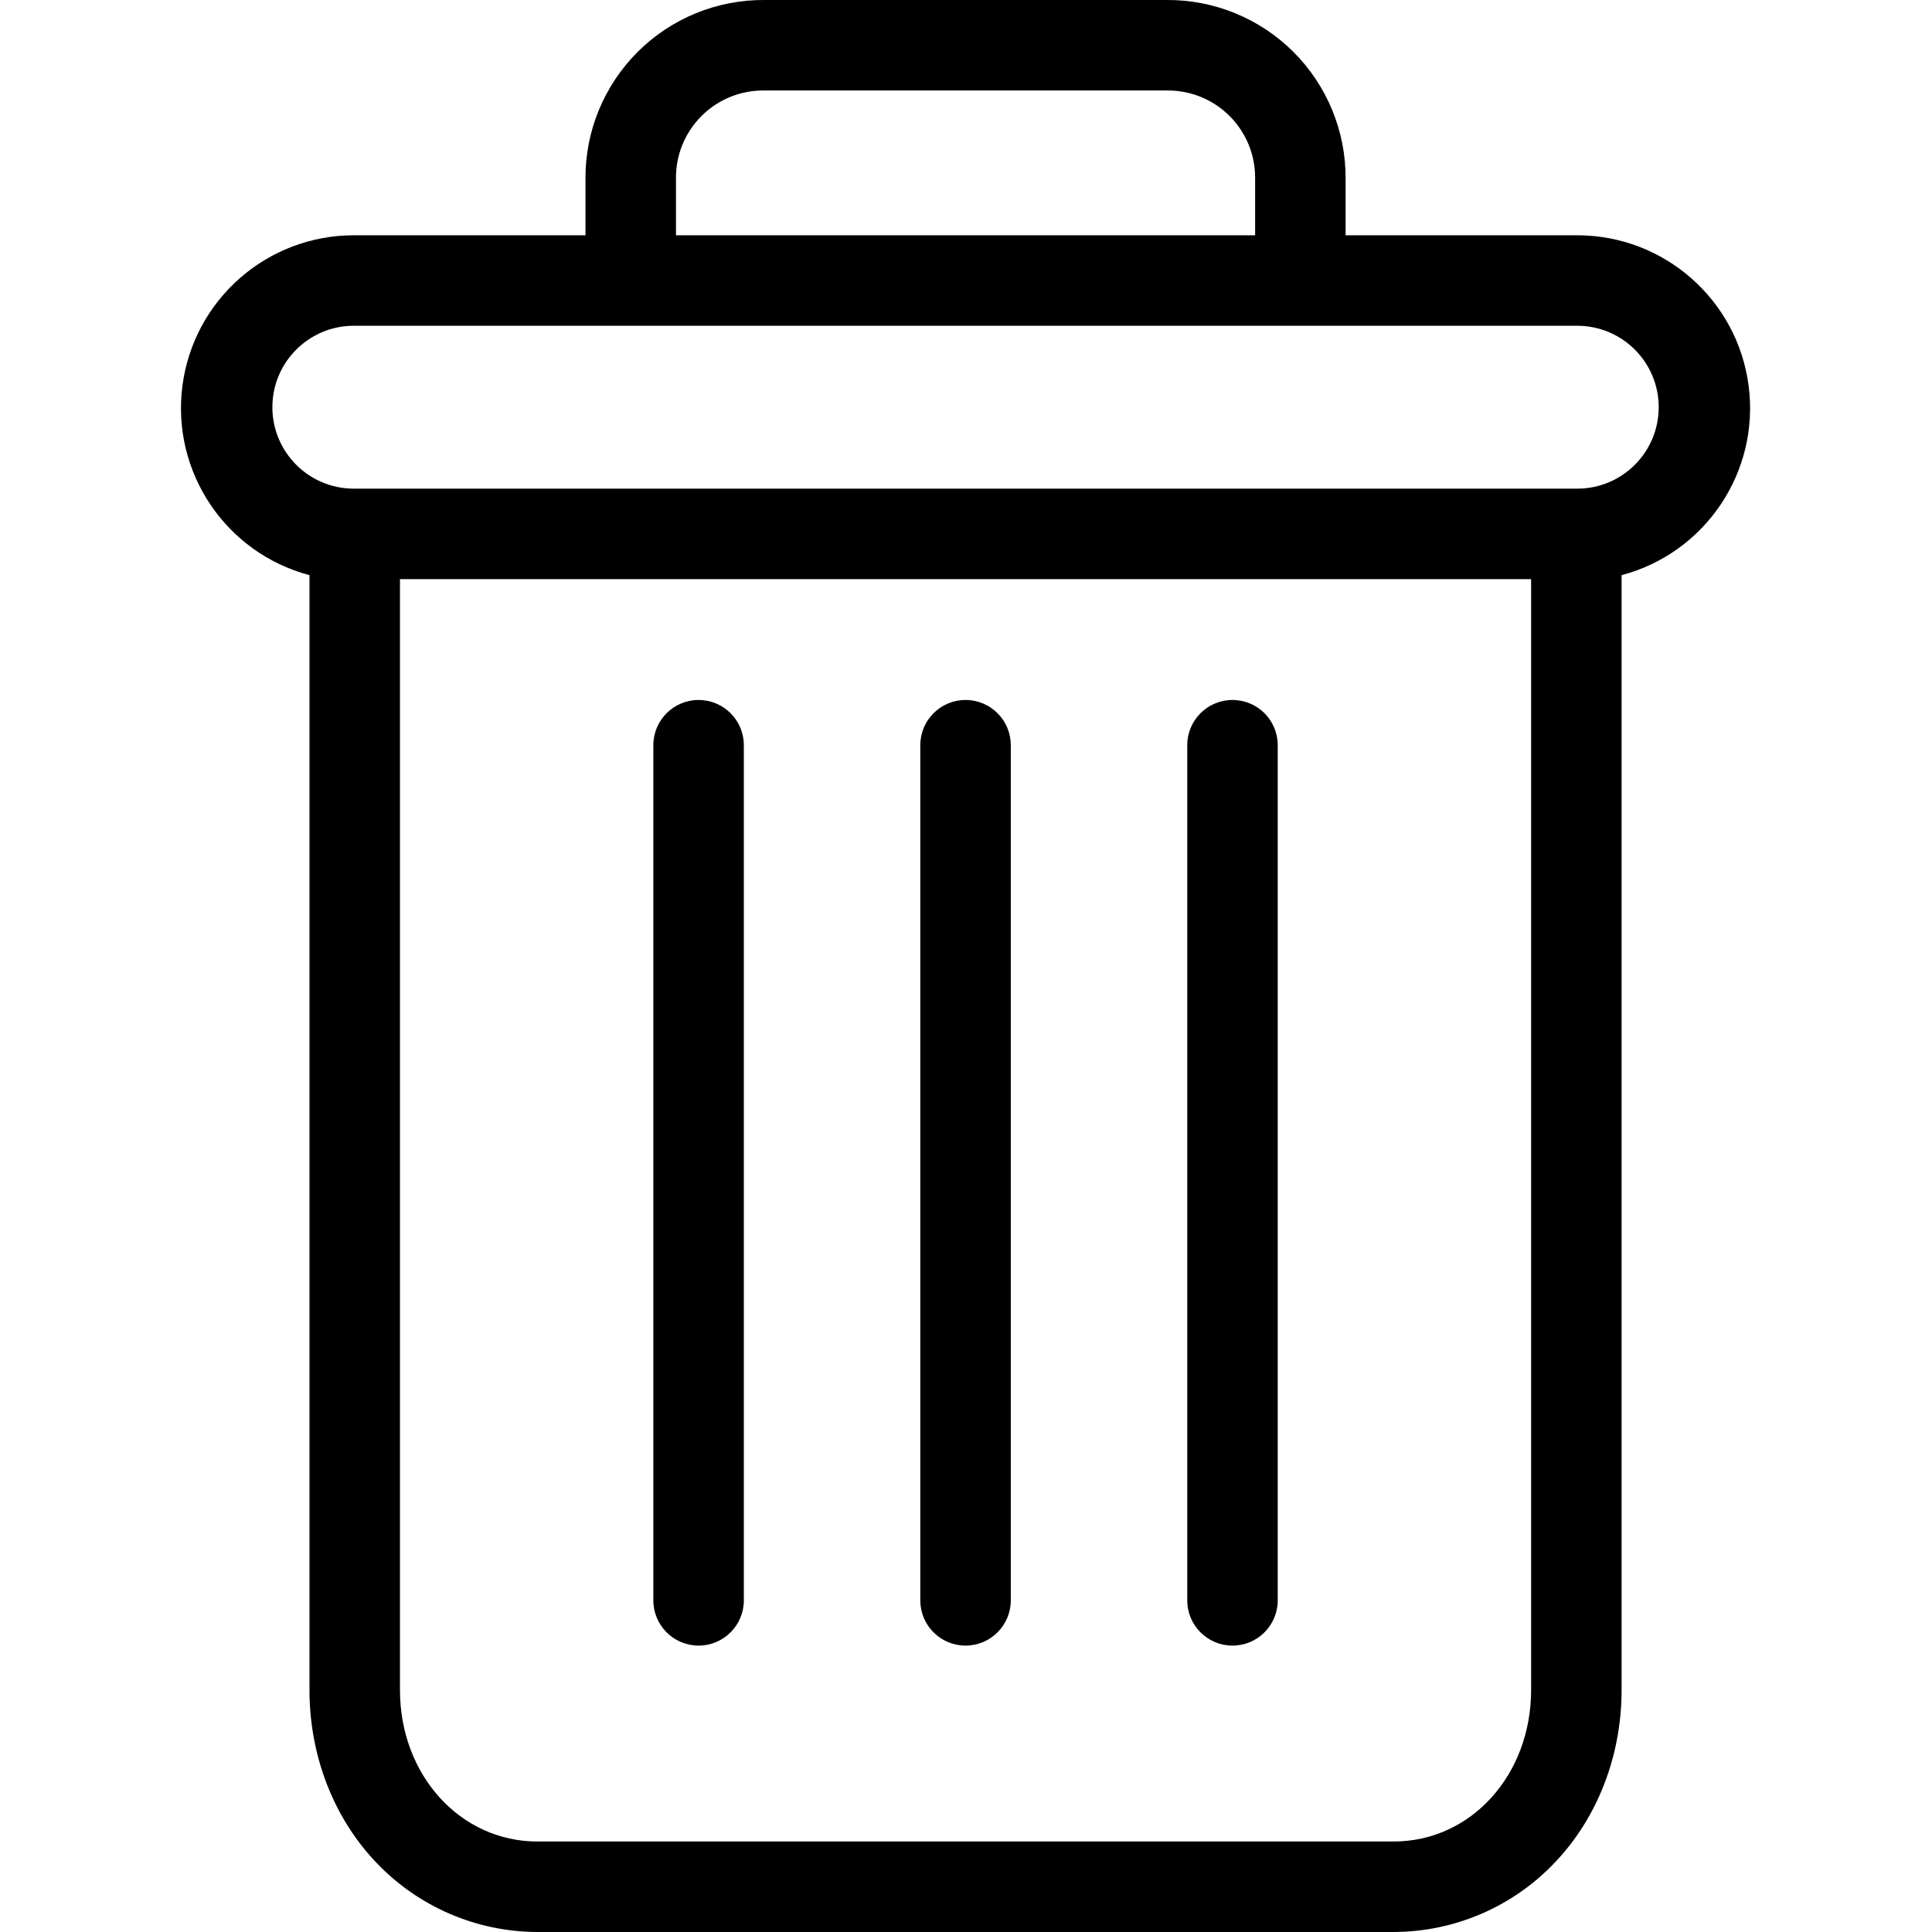
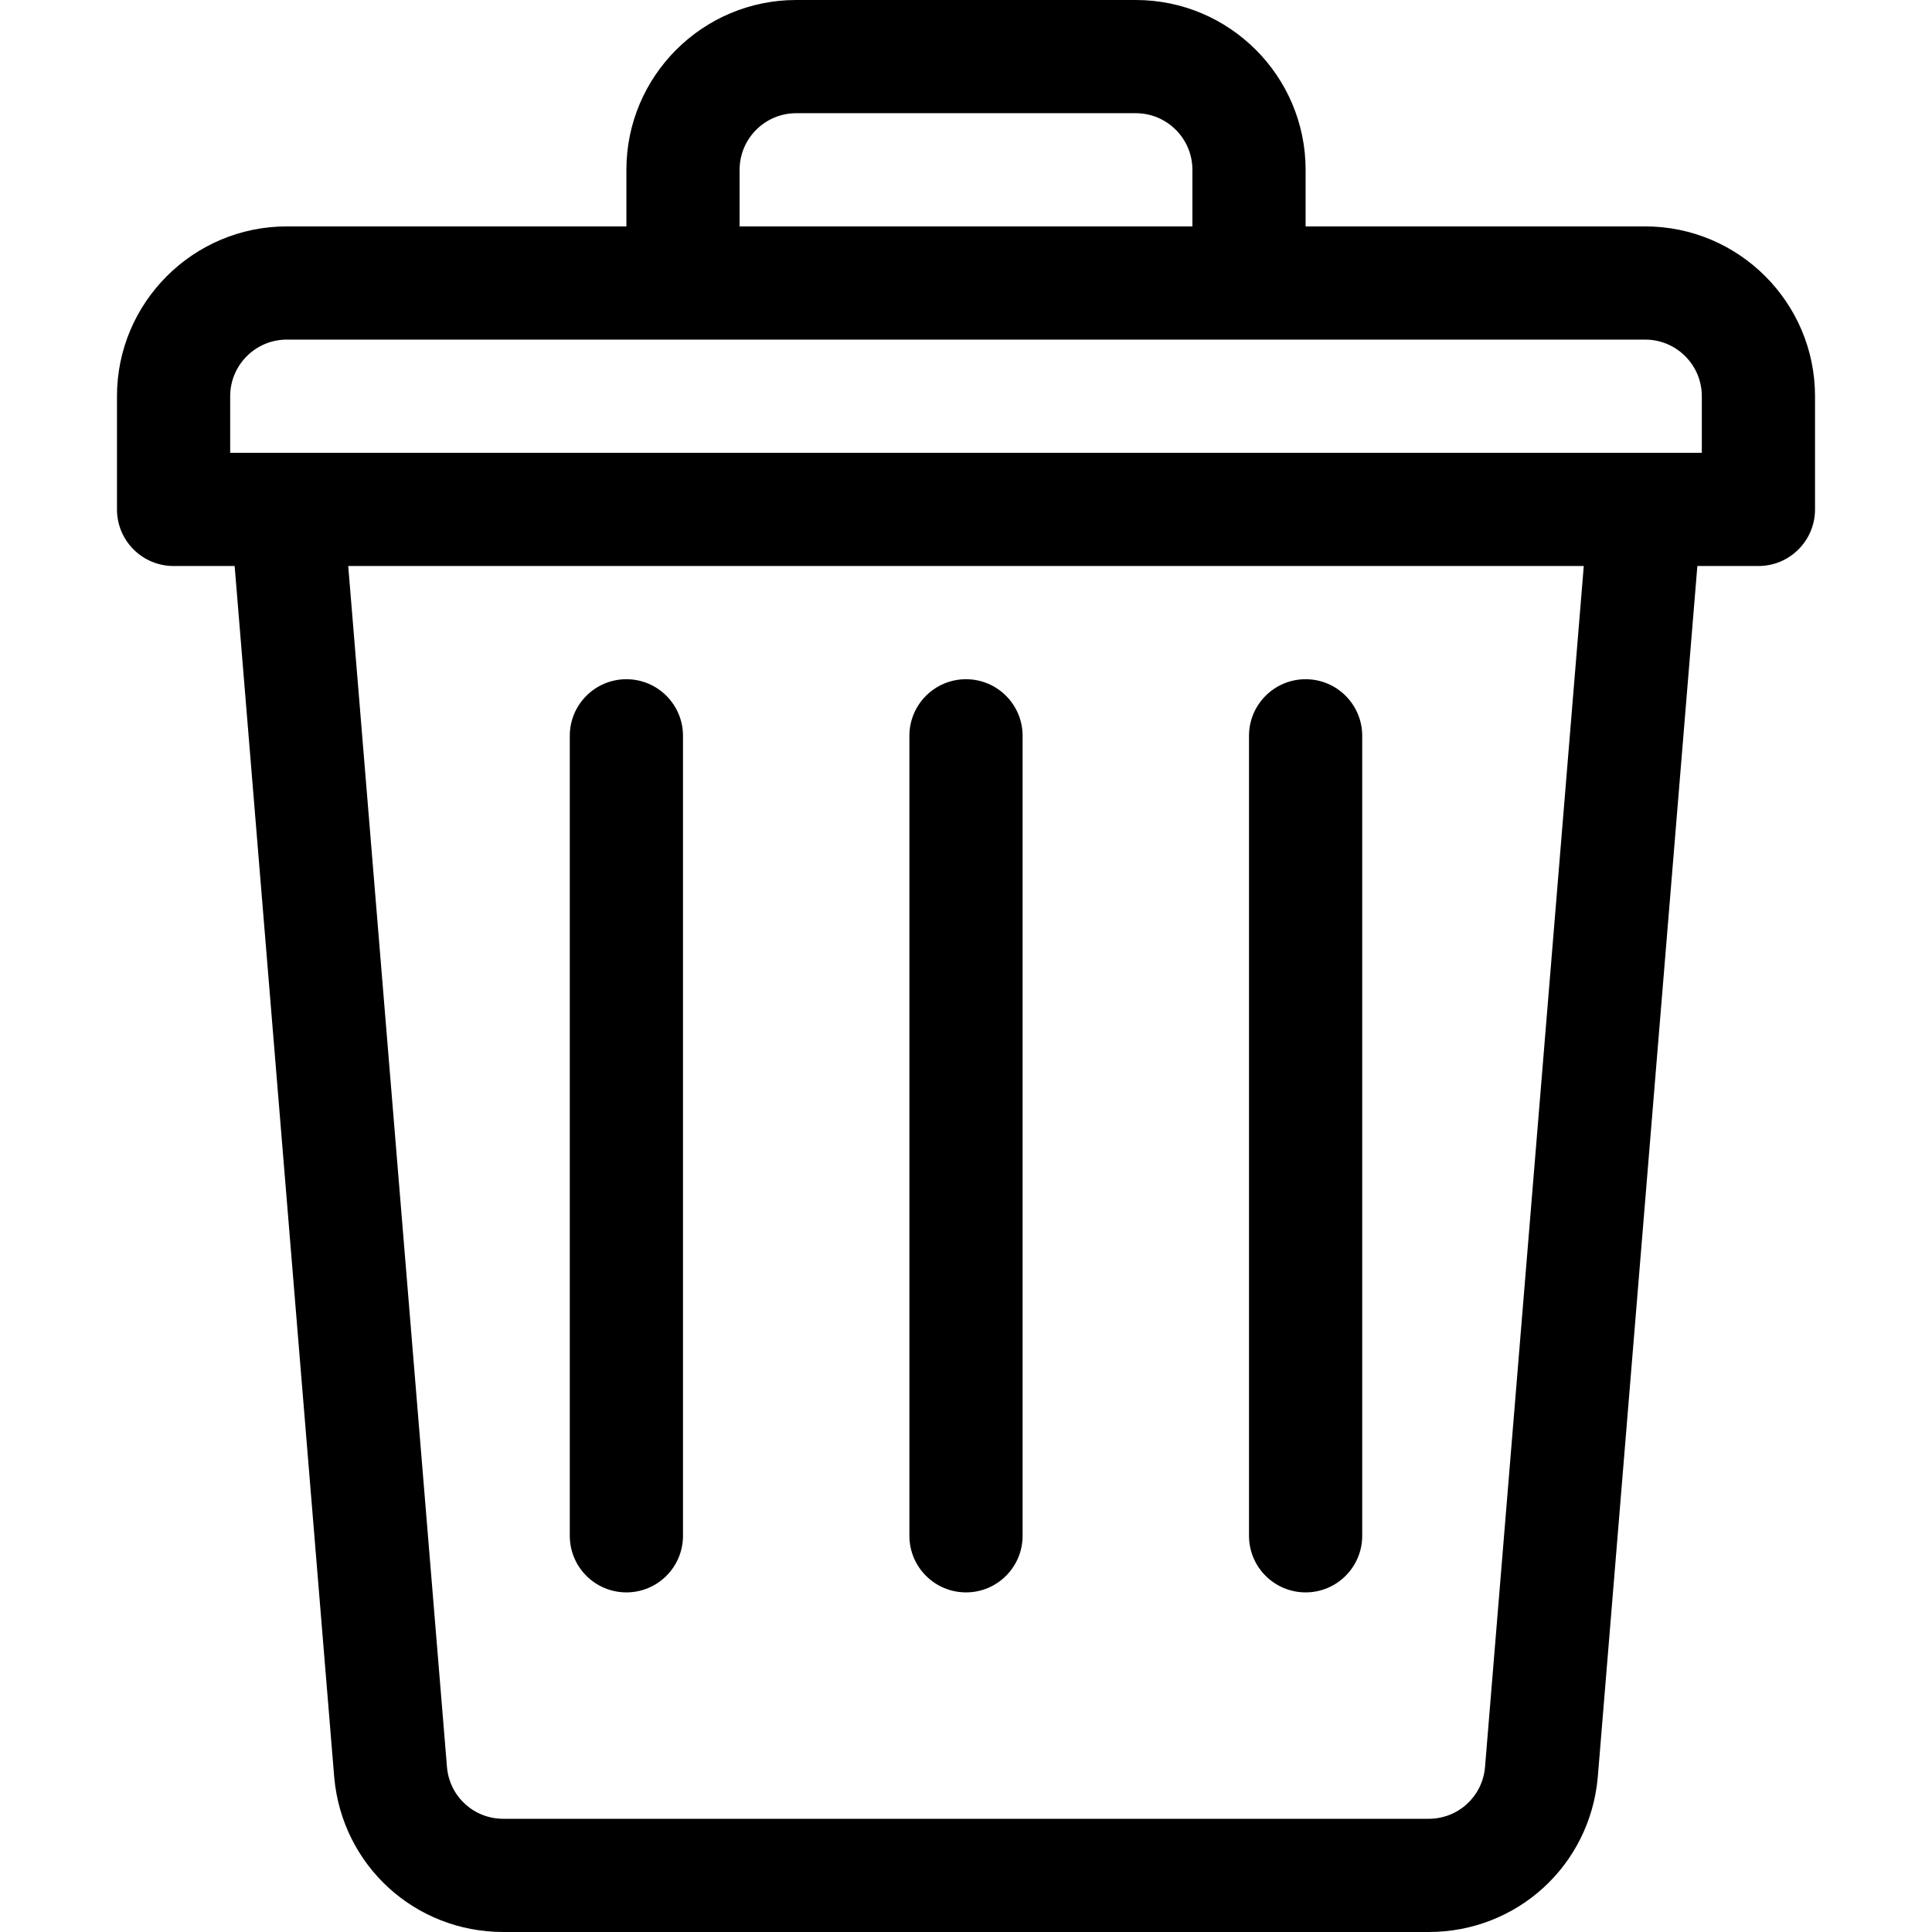
- <svg xmlns="http://www.w3.org/2000/svg" height="427pt" viewBox="-40 0 427 427.001" width="427pt">
-   <path d="m232.398 154.703c-5.523 0-10 4.477-10 10v189c0 5.52 4.477 10 10 10 5.523 0 10-4.48 10-10v-189c0-5.523-4.477-10-10-10zm0 0" />
-   <path d="m114.398 154.703c-5.523 0-10 4.477-10 10v189c0 5.52 4.477 10 10 10 5.523 0 10-4.48 10-10v-189c0-5.523-4.477-10-10-10zm0 0" />
-   <path d="m28.398 127.121v246.379c0 14.562 5.34 28.238 14.668 38.051 9.285 9.84 22.207 15.426 35.73 15.449h189.203c13.527-.023 26.449-5.609 35.73-15.449 9.328-9.812 14.668-23.488 14.668-38.051v-246.379c18.543-4.922 30.559-22.836 28.078-41.863-2.484-19.023-18.691-33.254-37.879-33.258h-51.199v-12.5c.059-10.512-4.098-20.605-11.539-28.031-7.441-7.422-17.551-11.555-28.062-11.469h-88.797c-10.512-.086-20.621 4.047-28.062 11.469-7.441 7.426-11.598 17.52-11.539 28.031v12.5h-51.199c-19.188.004-35.395 14.234-37.879 33.258-2.48 19.027 9.535 36.941 28.078 41.863zm239.602 279.879h-189.203c-17.098 0-30.398-14.688-30.398-33.5v-245.5h250v245.5c0 18.812-13.301 33.5-30.398 33.5zm-158.602-367.5c-.066-5.207 1.98-10.219 5.676-13.895 3.691-3.676 8.715-5.695 13.926-5.605h88.797c5.211-.09 10.234 1.93 13.926 5.605 3.695 3.672 5.742 8.688 5.676 13.895v12.5h-128zm-71.199 32.5h270.398c9.941 0 18 8.059 18 18s-8.059 18-18 18h-270.398c-9.941 0-18-8.059-18-18s8.059-18 18-18zm0 0" />
-   <path d="m173.398 154.703c-5.523 0-10 4.477-10 10v189c0 5.52 4.477 10 10 10 5.523 0 10-4.48 10-10v-189c0-5.523-4.477-10-10-10zm0 0" />
+ <svg xmlns="http://www.w3.org/2000/svg" version="1.1" id="Capa_1" x="0px" y="0px" viewBox="0 0 512 512" style="enable-background:new 0 0 512 512;" xml:space="preserve">
+   <g>
+     <g>
+       <path d="M436,60h-90V45c0-24.813-20.187-45-45-45h-90c-24.813,0-45,20.187-45,45v15H76c-24.813,0-45,20.187-45,45v30    c0,8.284,6.716,15,15,15h16.183L88.57,470.945c0.003,0.043,0.007,0.086,0.011,0.129C90.703,494.406,109.97,512,133.396,512    h245.207c23.427,0,42.693-17.594,44.815-40.926c0.004-0.043,0.008-0.086,0.011-0.129L449.817,150H466c8.284,0,15-6.716,15-15v-30    C481,80.187,460.813,60,436,60z M196,45c0-8.271,6.729-15,15-15h90c8.271,0,15,6.729,15,15v15H196V45z M393.537,468.408    c-0.729,7.753-7.142,13.592-14.934,13.592H133.396c-7.792,0-14.204-5.839-14.934-13.592L92.284,150h327.432L393.537,468.408z     M451,120h-15H76H61v-15c0-8.271,6.729-15,15-15h105h150h105c8.271,0,15,6.729,15,15V120z" />
+     </g>
+   </g>
+   <g>
+     <g>
+       <path d="M256,180c-8.284,0-15,6.716-15,15v212c0,8.284,6.716,15,15,15s15-6.716,15-15V195C271,186.716,264.284,180,256,180z" />
+     </g>
+   </g>
+   <g>
+     <g>
+       <path d="M346,180c-8.284,0-15,6.716-15,15v212c0,8.284,6.716,15,15,15s15-6.716,15-15V195C361,186.716,354.284,180,346,180z" />
+     </g>
+   </g>
+   <g>
+     <g>
+       <path d="M166,180c-8.284,0-15,6.716-15,15v212c0,8.284,6.716,15,15,15s15-6.716,15-15V195C181,186.716,174.284,180,166,180z" />
+     </g>
+   </g>
+   <g>
+ </g>
+   <g>
+ </g>
+   <g>
+ </g>
+   <g>
+ </g>
+   <g>
+ </g>
+   <g>
+ </g>
+   <g>
+ </g>
+   <g>
+ </g>
+   <g>
+ </g>
+   <g>
+ </g>
+   <g>
+ </g>
+   <g>
+ </g>
+   <g>
+ </g>
+   <g>
+ </g>
+   <g>
+ </g>
</svg>
